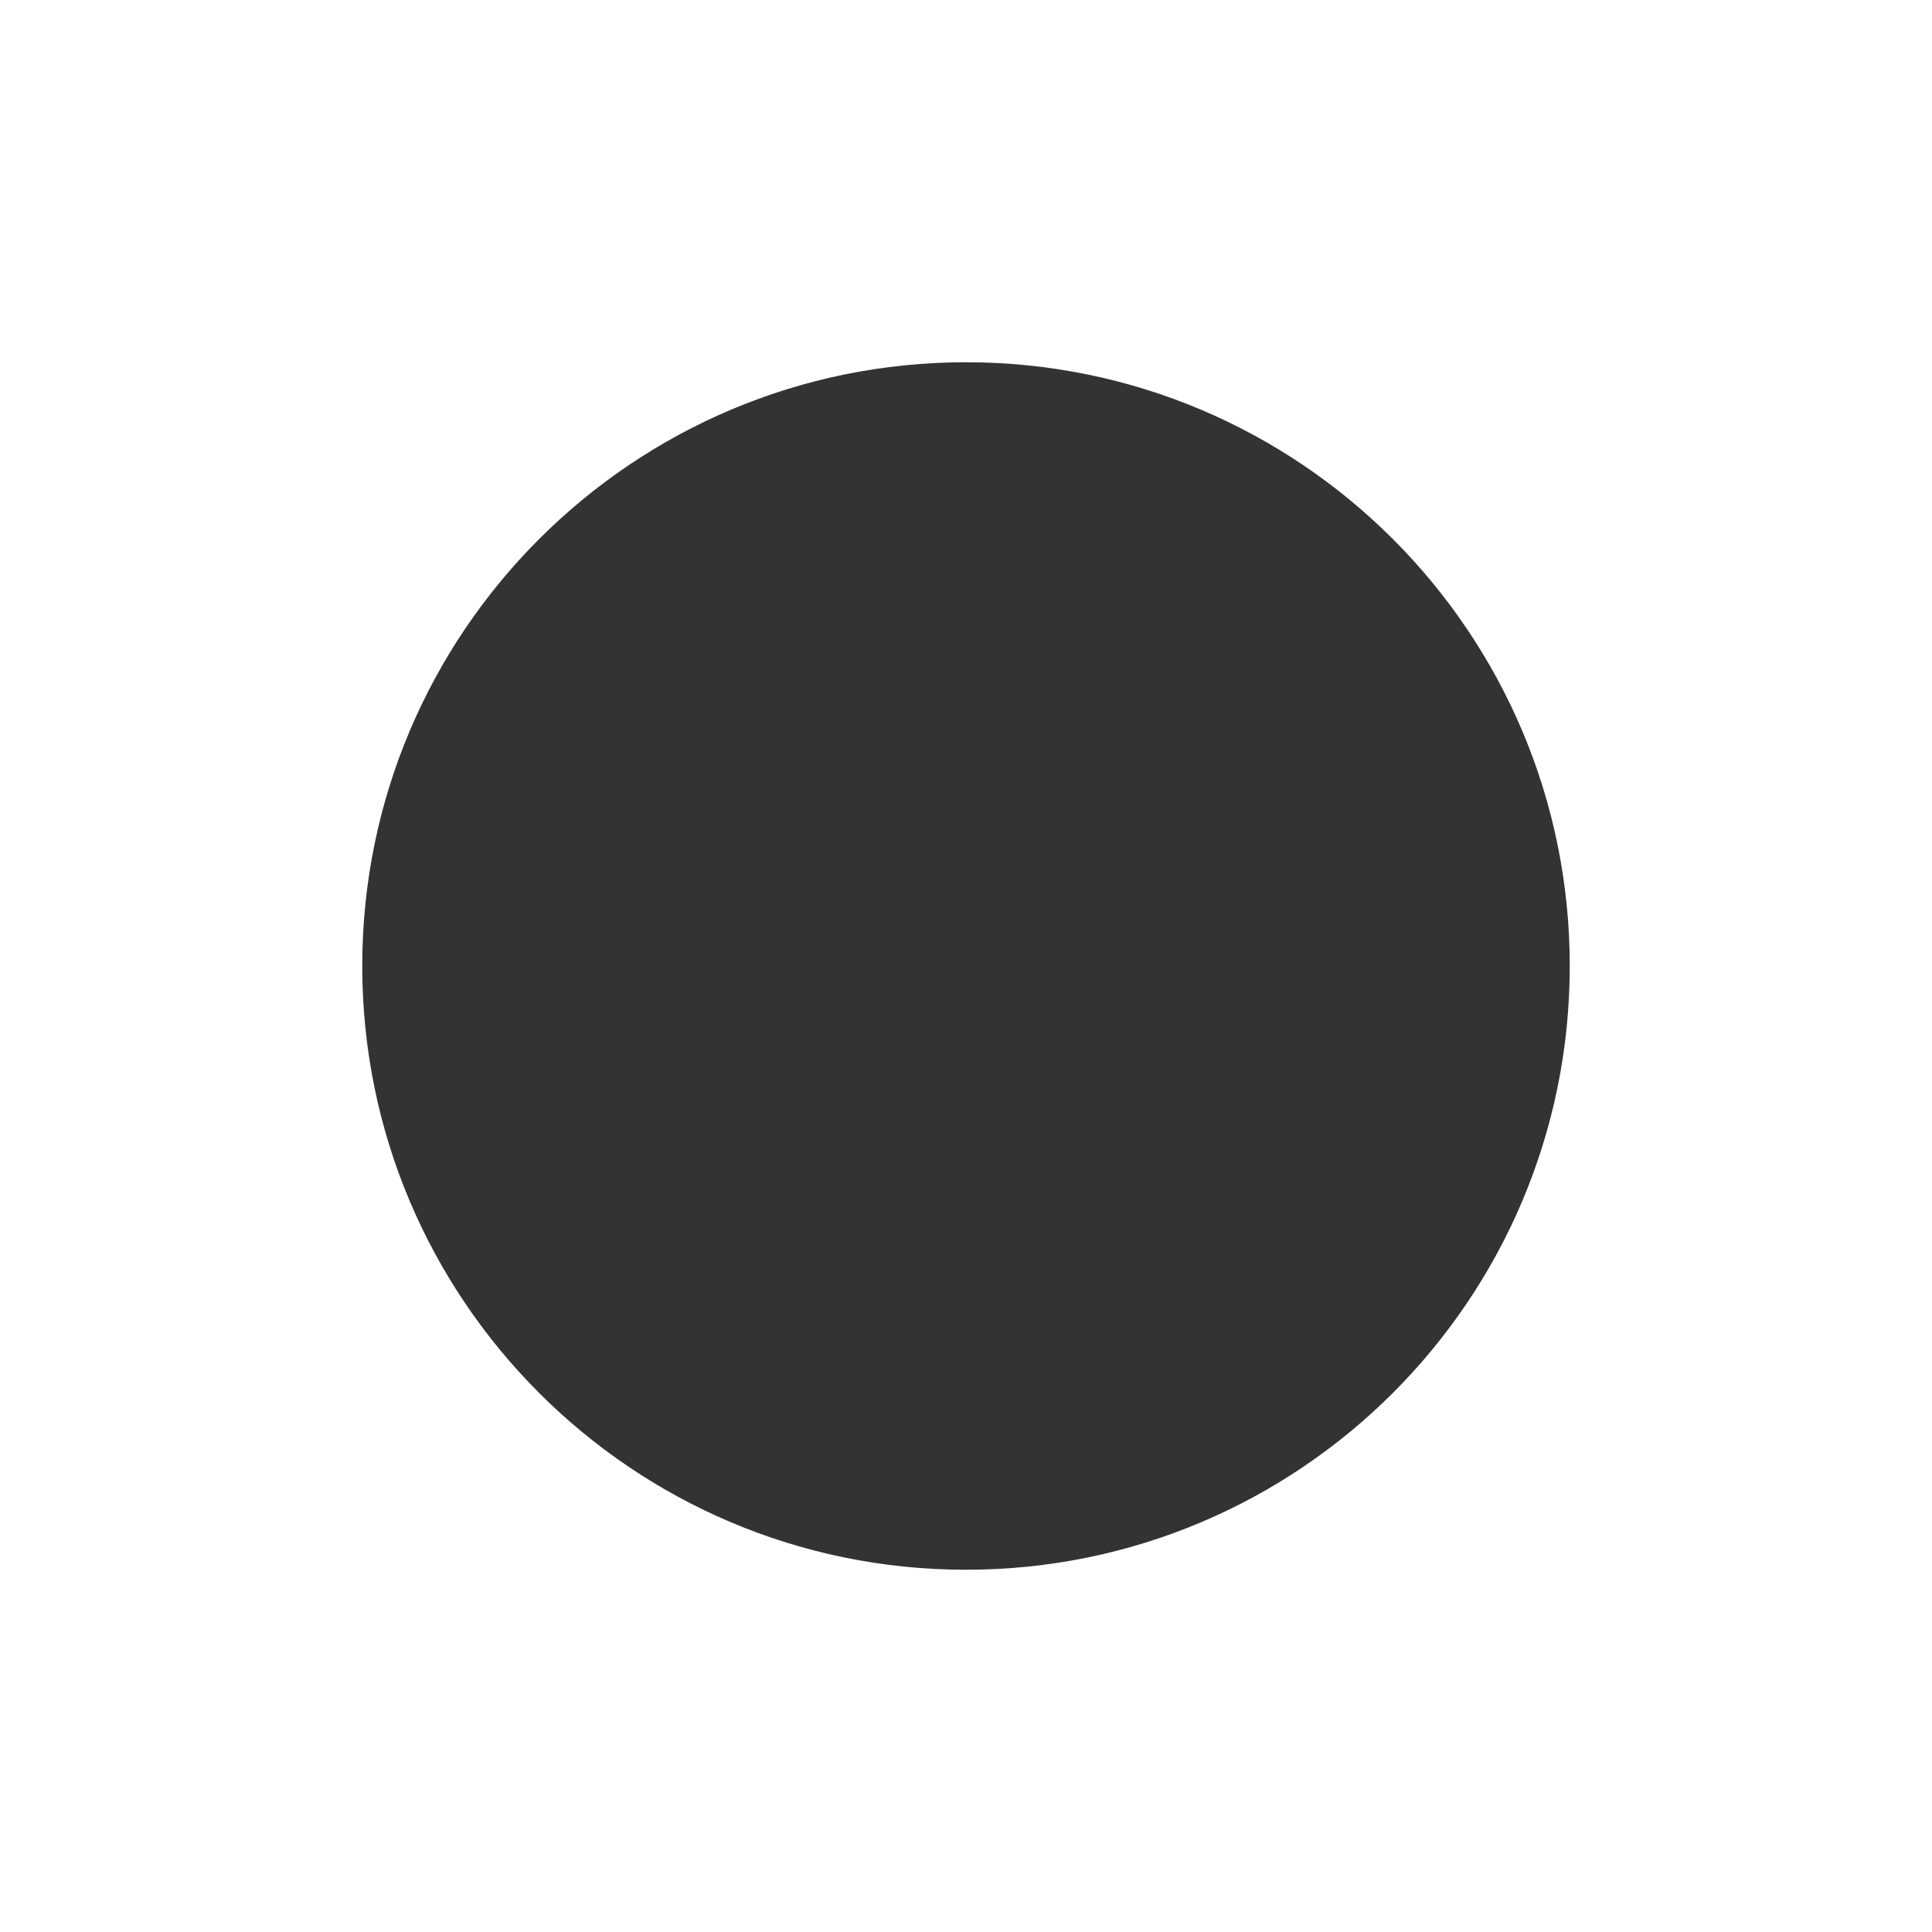
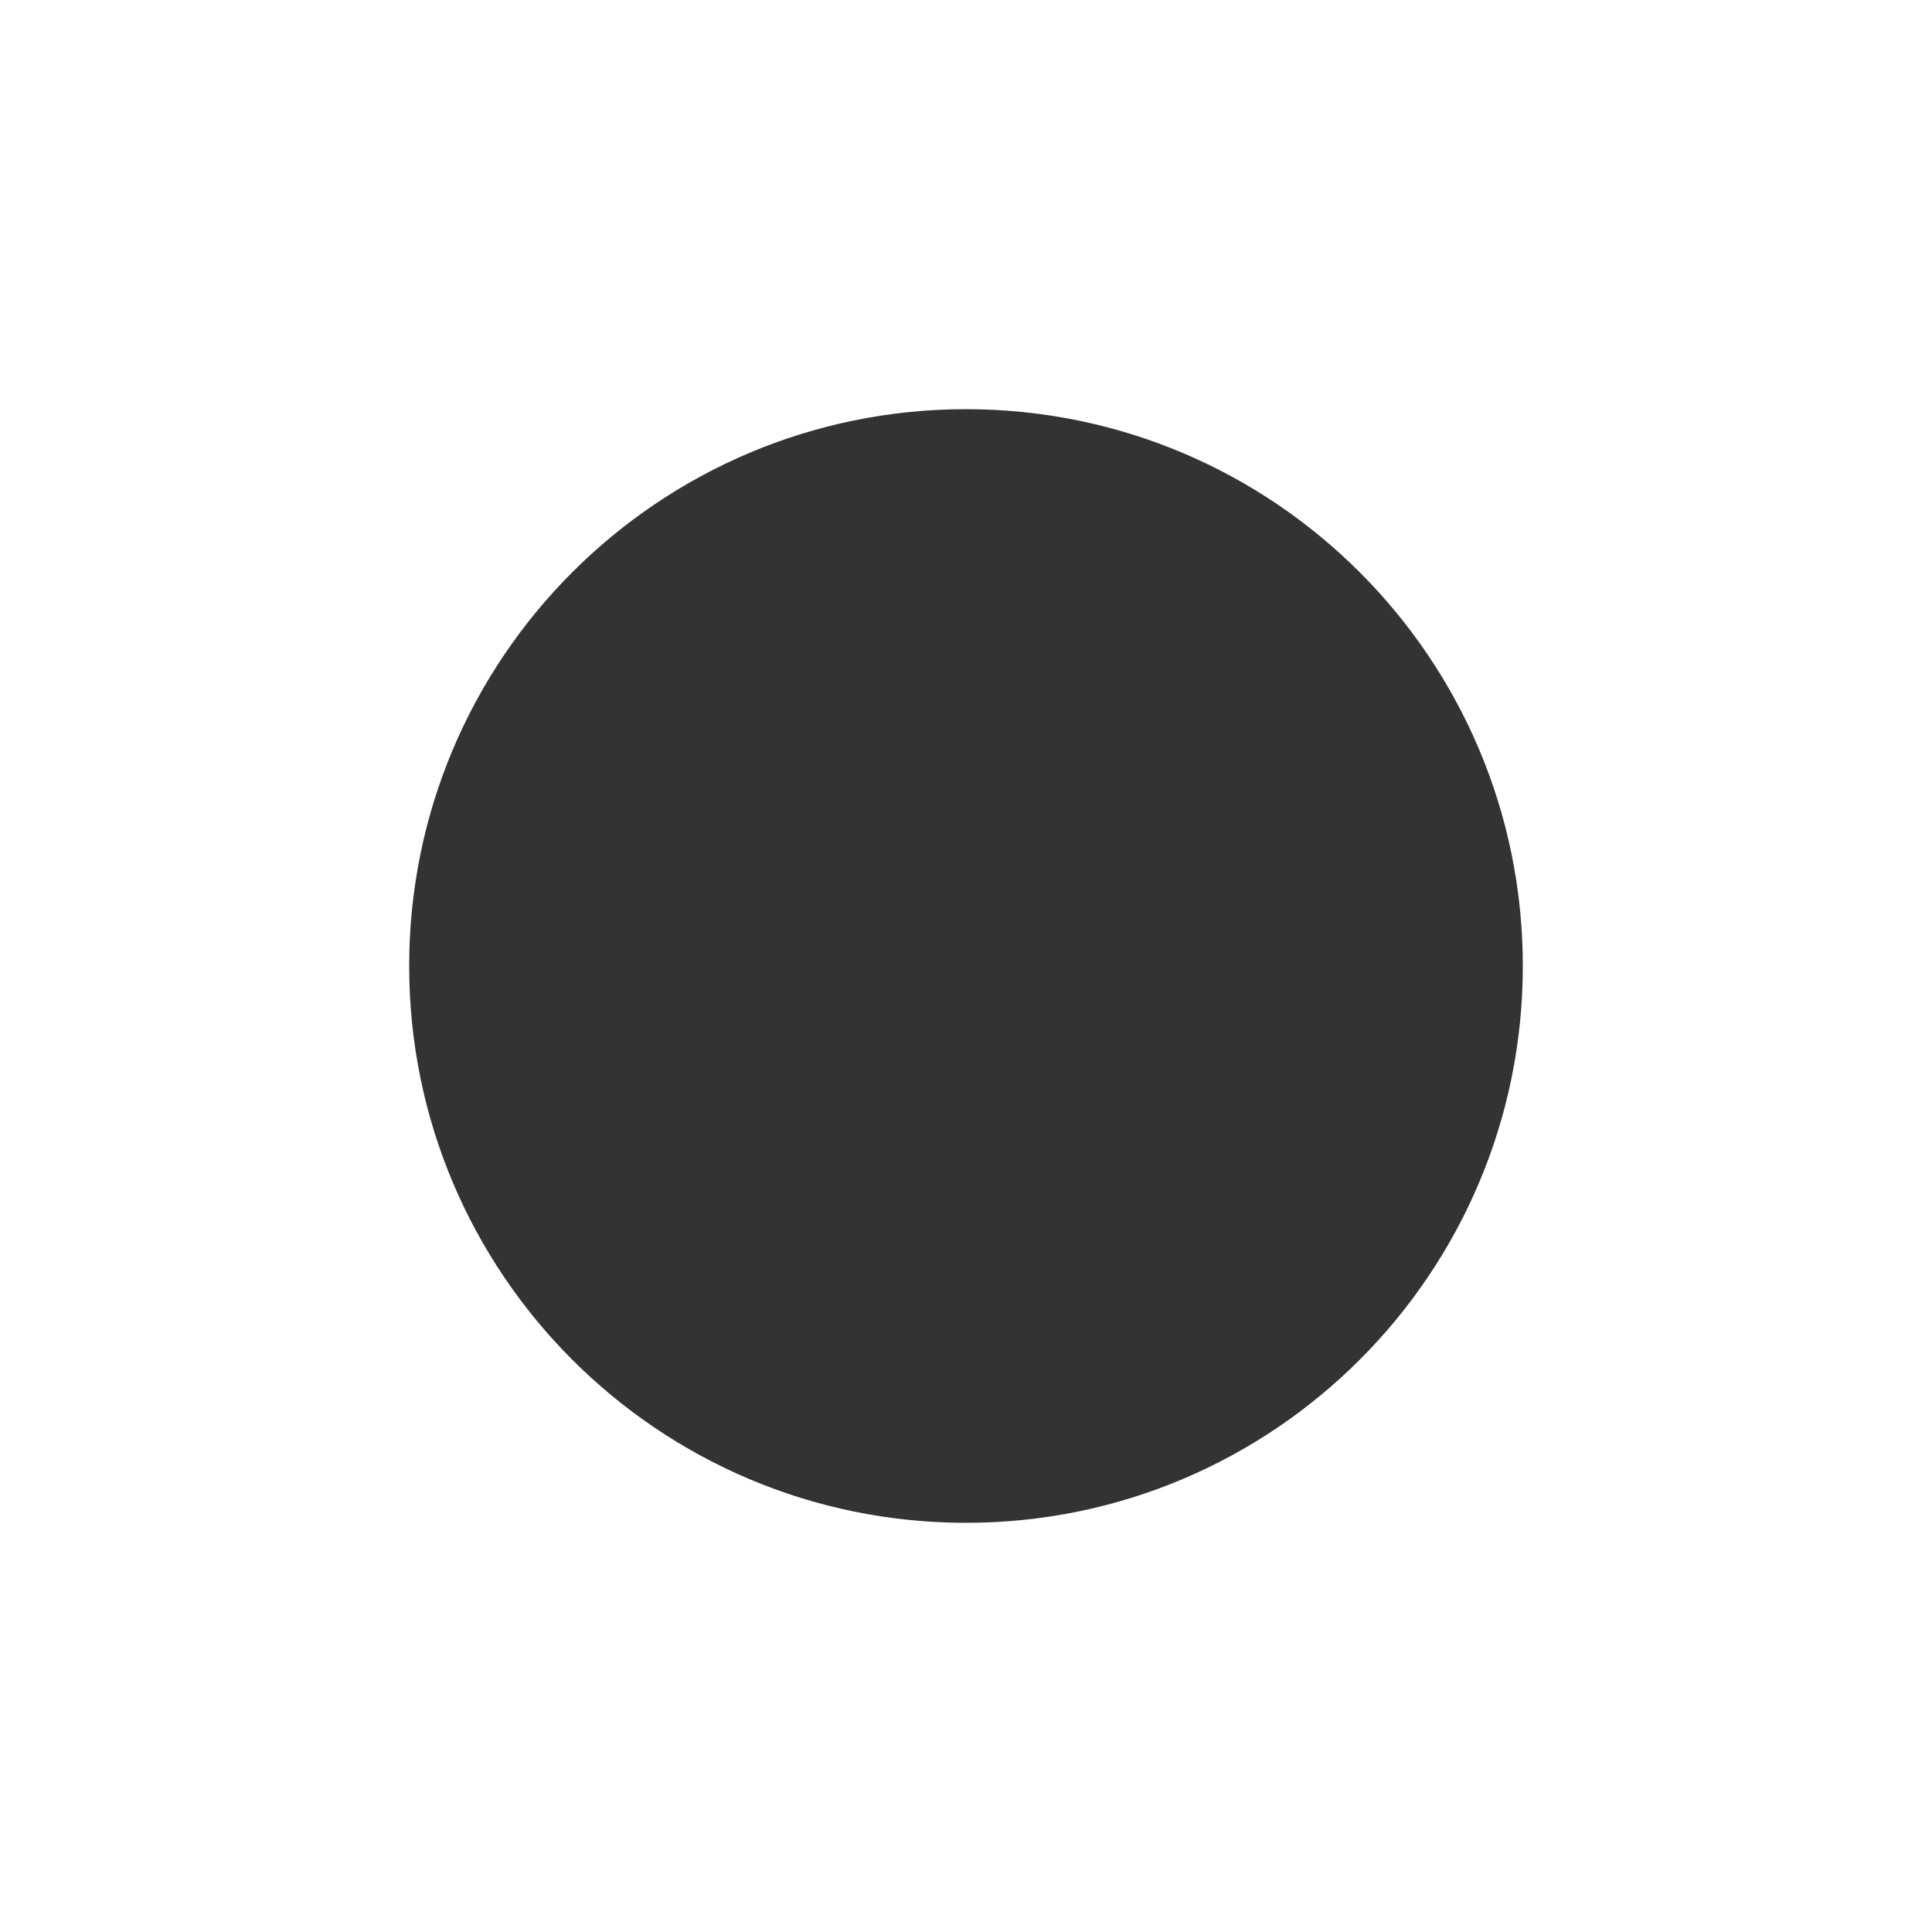
<svg xmlns="http://www.w3.org/2000/svg" version="1.1" id="Layer_1" x="0px" y="0px" width="24px" height="24px" viewBox="0 0 24 24" enable-background="new 0 0 24 24" xml:space="preserve">
-   <circle fill="#333333" cx="12" cy="12" r="7.5" />
+   <circle fill="#333333" cx="12" cy="12" r="6.917" />
</svg>
